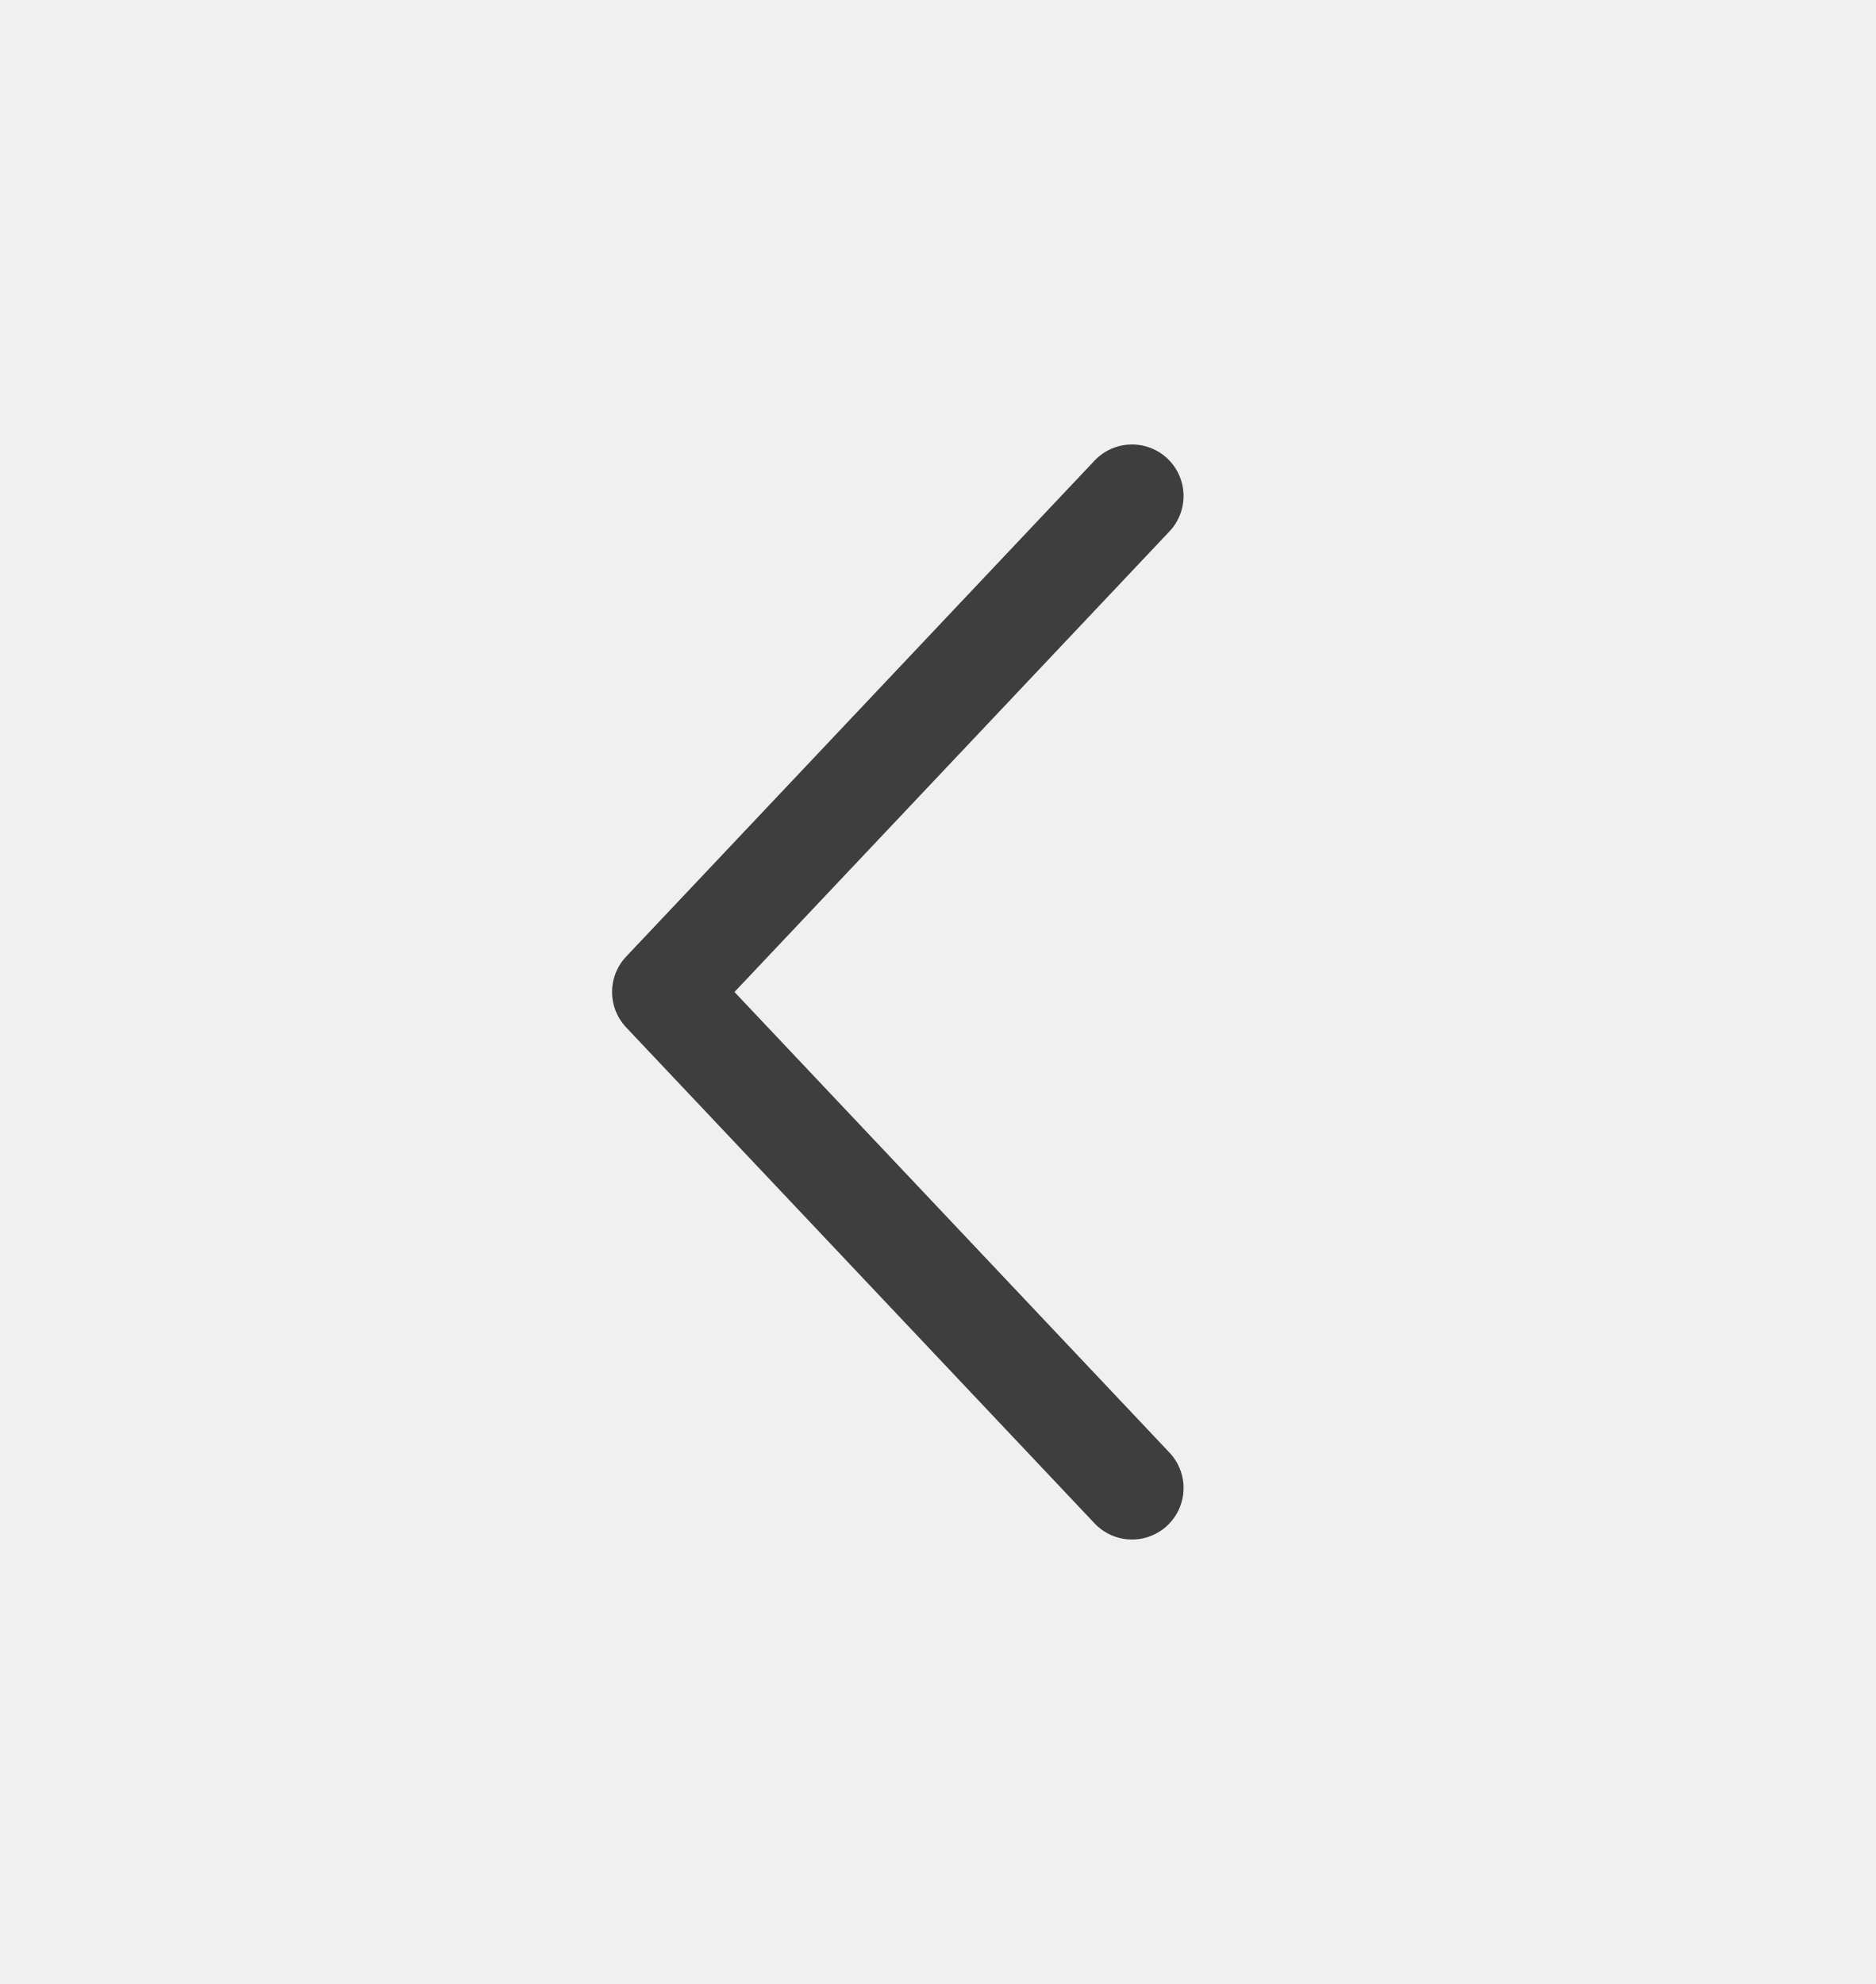
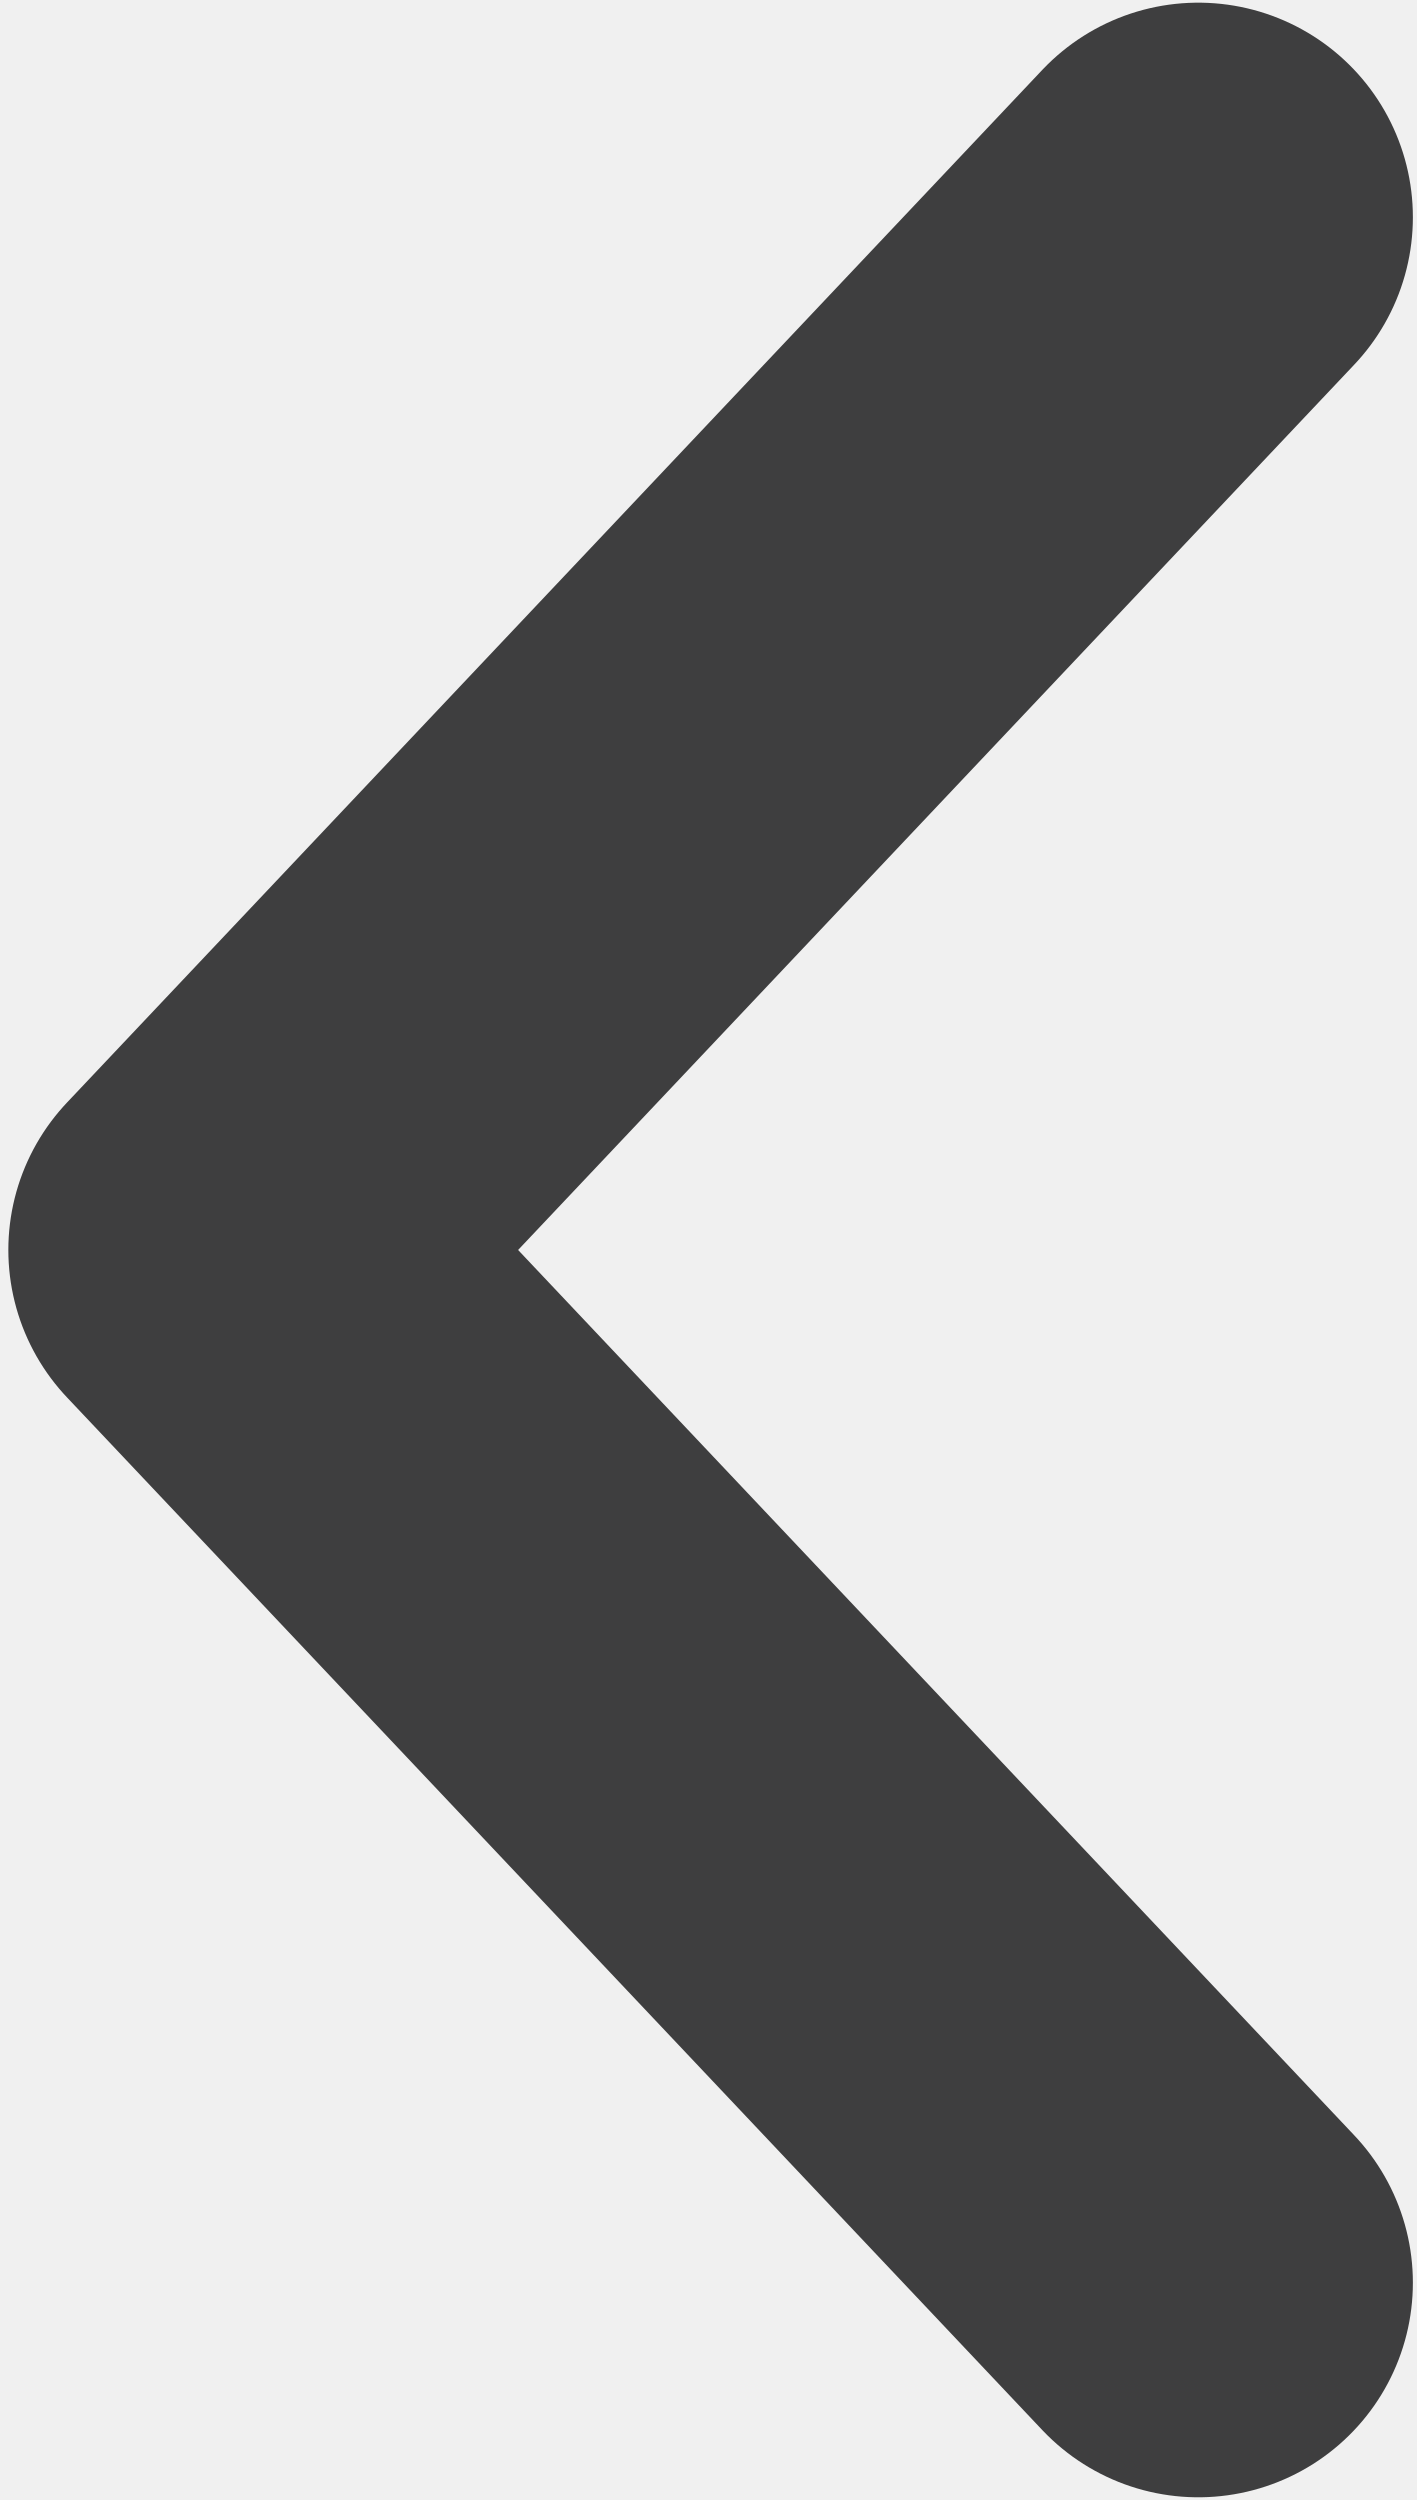
- <svg xmlns="http://www.w3.org/2000/svg" width="364" height="385" viewBox="0 0 364 385" fill="none">
-   <path d="M363.611 385H2.28882e-05V1.52588e-05H363.611V385Z" fill="white" fill-opacity="0.01" style="fill:white;fill-opacity:0.01;" />
-   <path d="M219.68 288.748L128.777 192.498L219.68 96.248" stroke="#3E3E3F" style="stroke:#3E3E3F;stroke:color(display-p3 0.243 0.243 0.247);stroke-opacity:1;" stroke-width="20" stroke-linecap="round" stroke-linejoin="round" />
+ <svg xmlns="http://www.w3.org/2000/svg" width="132" height="233" viewBox="0 0 132 233" fill="none">
+   <path d="M111.68 212.748L20.777 116.498L111.68 20.248" stroke="#3E3E3F" style="stroke:#3E3E3F;stroke:color(display-p3 0.243 0.243 0.247);stroke-opacity:1;" stroke-width="40" stroke-linecap="round" stroke-linejoin="round" />
</svg>
